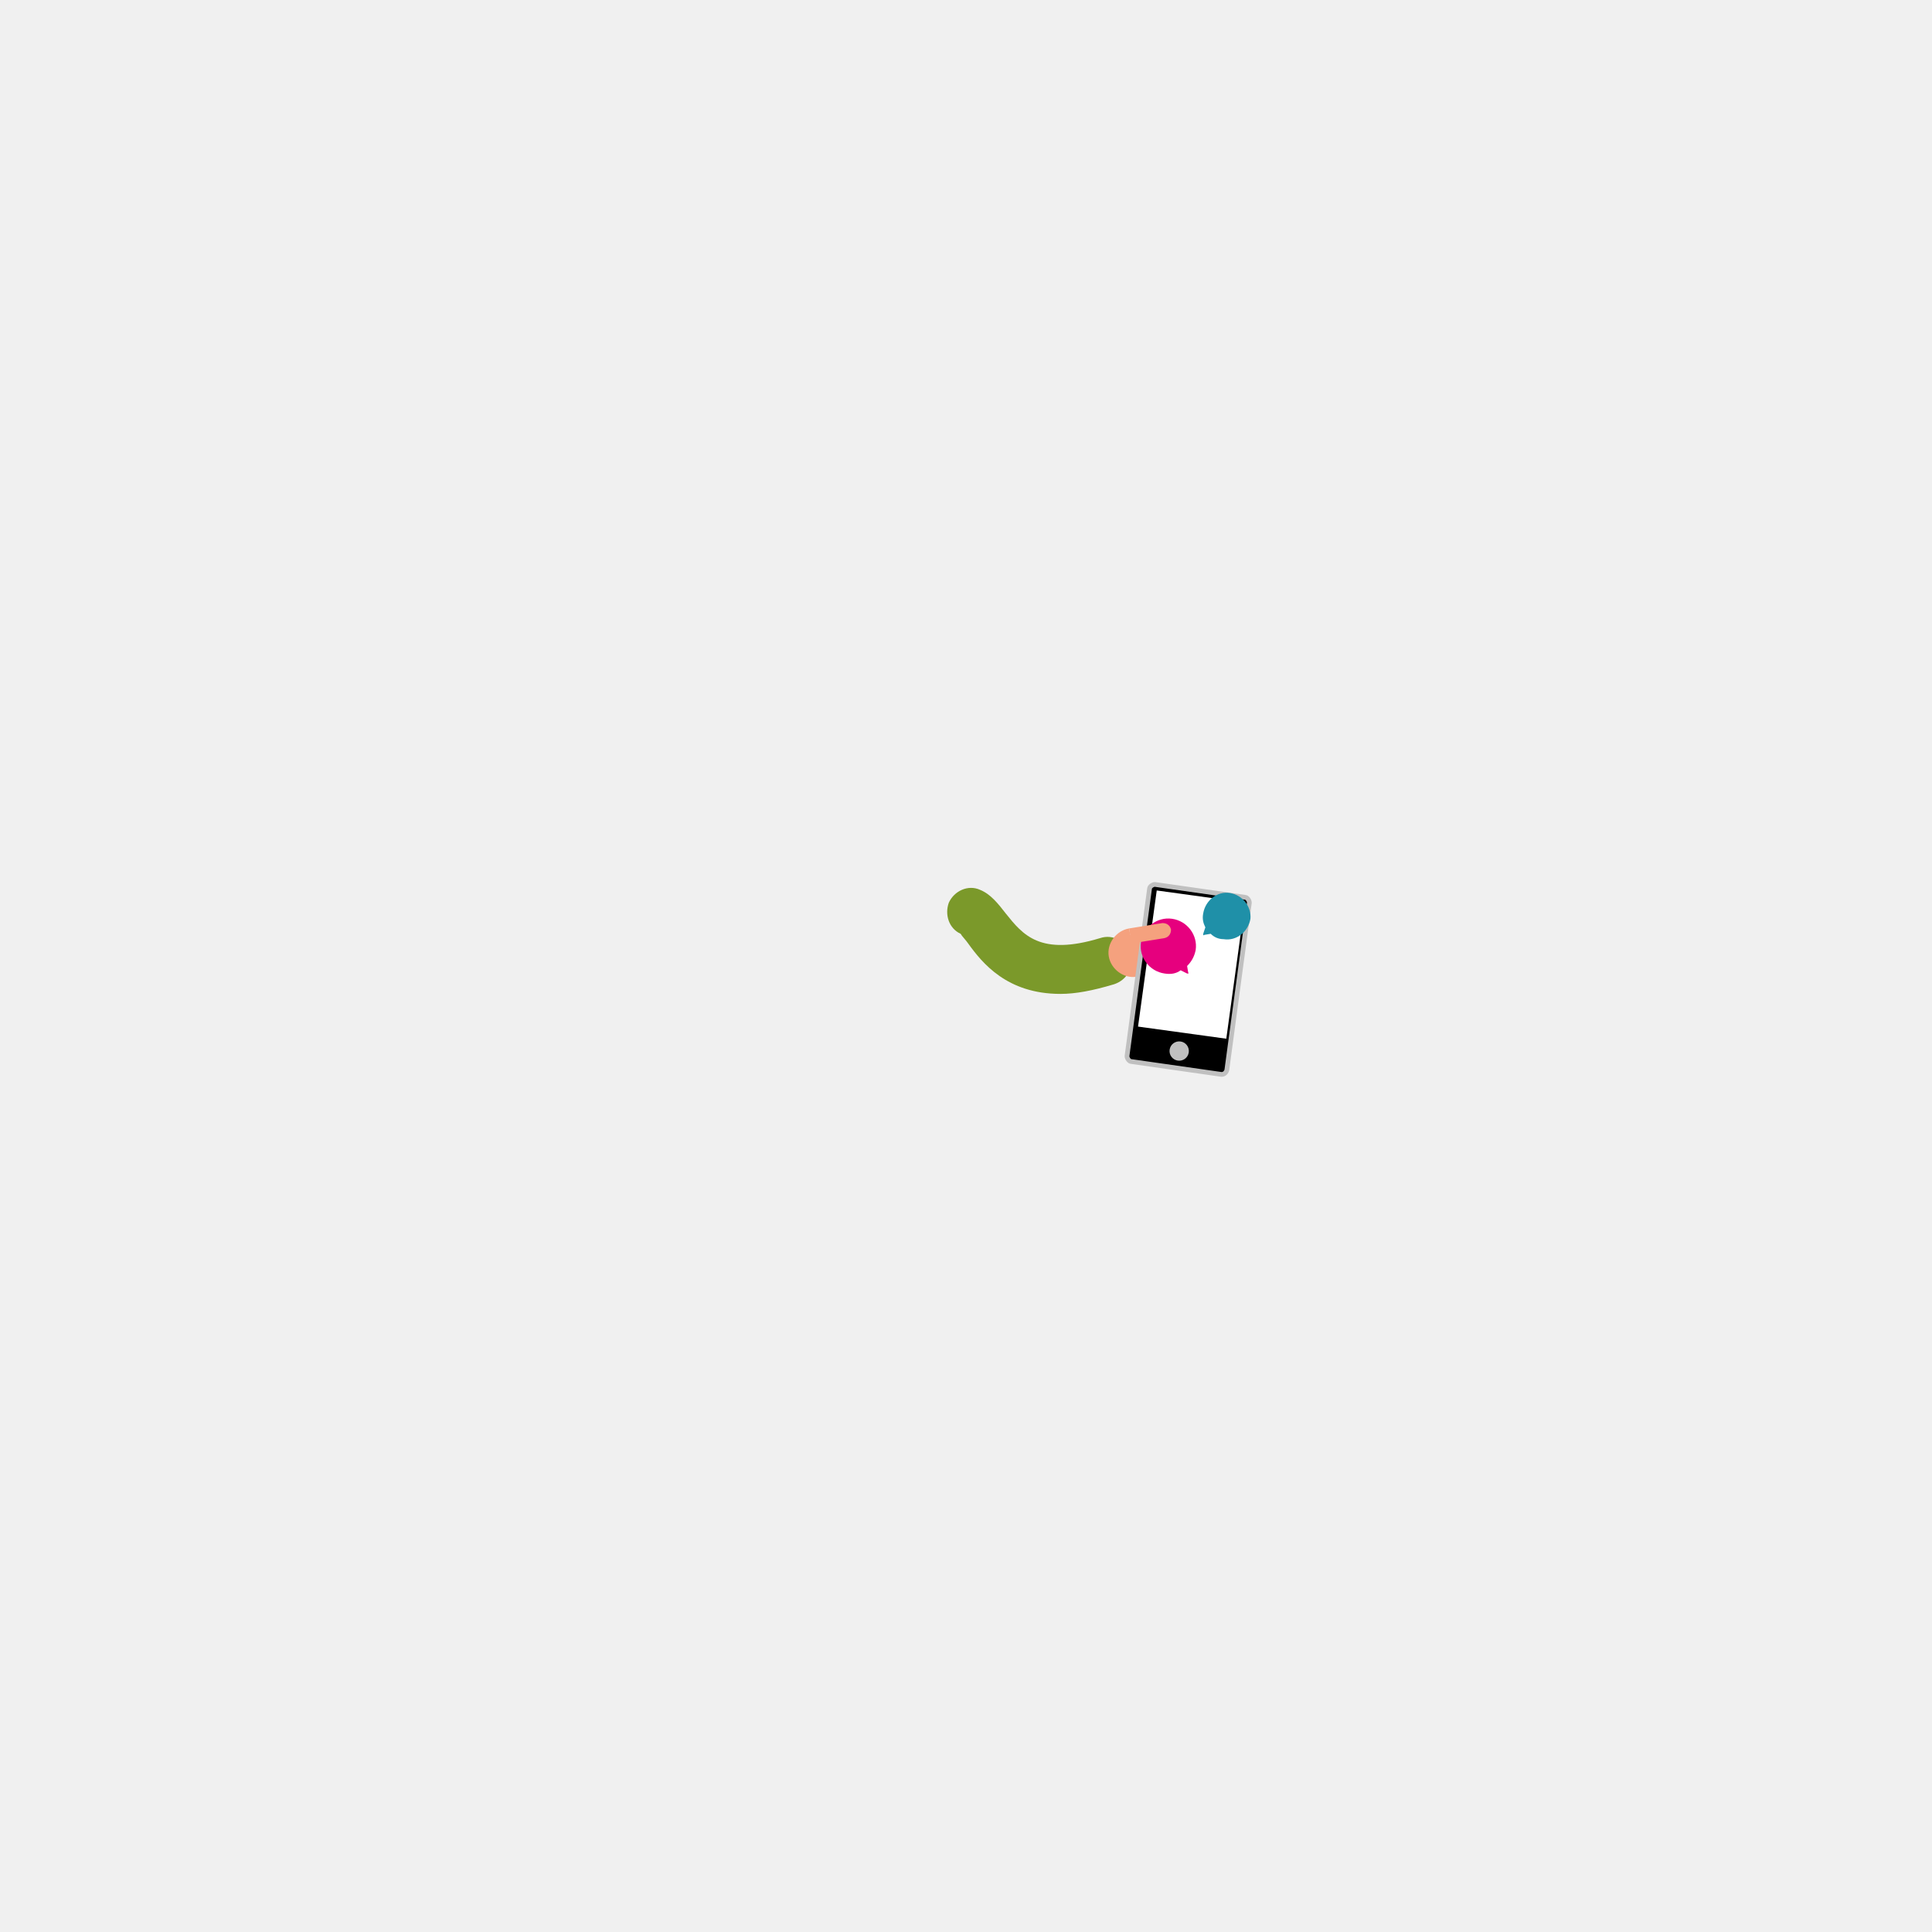
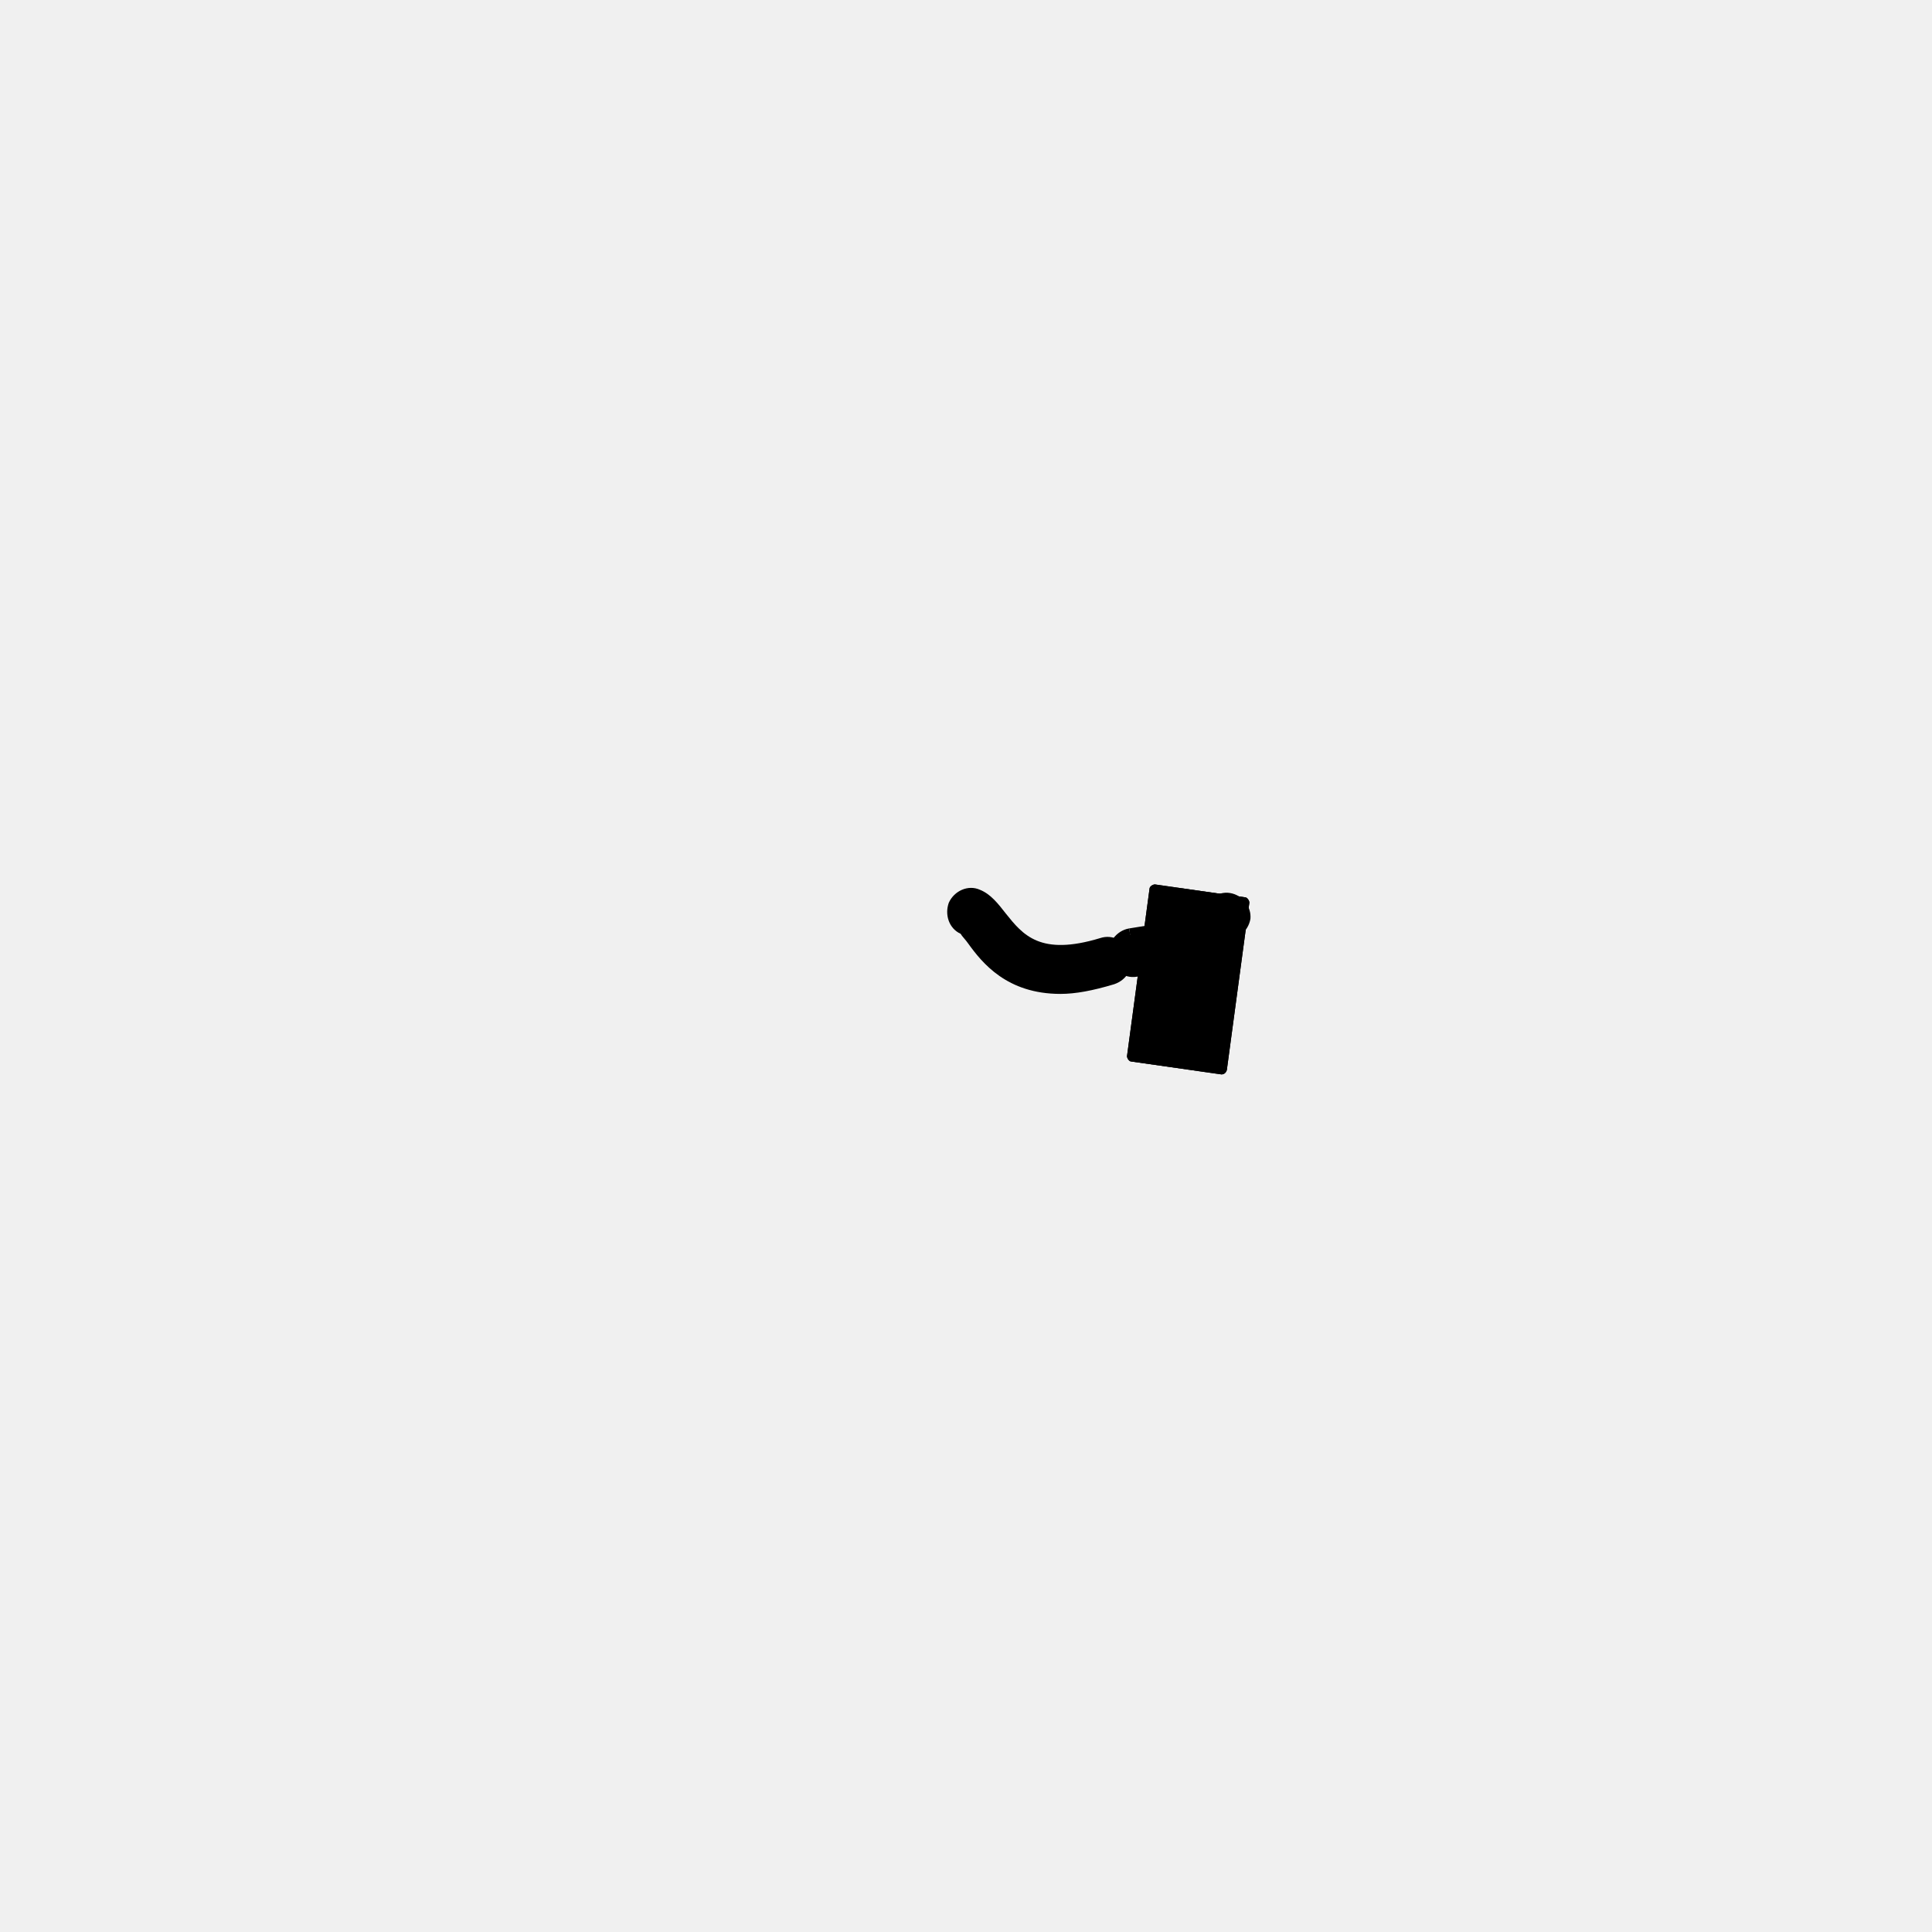
<svg xmlns="http://www.w3.org/2000/svg" version="1.1" id="Layer_1" x="0px" y="0px" viewBox="0 0 180 180" style="enable-background:new 0 0 180 180;" xml:space="preserve">
-   <style type="text/css">
- 	.st0{fill:#7B992A;}
- 	.st1{fill:#F5A17E;}
- 	.st2{fill:none;stroke:#C0C0C0;stroke-width:0.441;stroke-miterlimit:10;}
- 	.st3{fill:#C0C0C0;}
- 	.st4{fill:#FFFFFF;}
- 	.st5{fill:#E6007E;}
- 	.st6{fill:#1F90A8;}
- </style>
  <g>
-     <path class="st0" d="M98.8,92.6c-5,0-7.3-2.9-8.6-4.7c-0.2-0.3-0.6-0.7-0.7-0.9c-1.1-0.5-1.5-1.8-1.1-2.9c0.5-1.1,1.8-1.7,2.9-1.2   c1,0.4,1.7,1.3,2.4,2.2c1.6,2,3.2,4,8.8,2.3c1.2-0.4,2.4,0.3,2.8,1.5s-0.3,2.4-1.5,2.8C101.8,92.3,100.2,92.6,98.8,92.6z    M89.5,87.1L89.5,87.1L89.5,87.1z" />
+     <path class="clothing-top" d="M98.8,92.6c-5,0-7.3-2.9-8.6-4.7c-0.2-0.3-0.6-0.7-0.7-0.9c-1.1-0.5-1.5-1.8-1.1-2.9c0.5-1.1,1.8-1.7,2.9-1.2   c1,0.4,1.7,1.3,2.4,2.2c1.6,2,3.2,4,8.8,2.3c1.2-0.4,2.4,0.3,2.8,1.5s-0.3,2.4-1.5,2.8C101.8,92.3,100.2,92.6,98.8,92.6z    M89.5,87.1L89.5,87.1L89.5,87.1z" />
  </g>
  <g>
-     <path class="st1" d="M109.3,86.5l-4,0.6l-0.1-0.6c-1.2,0.2-2.1,1.4-1.9,2.6s1.4,2.1,2.6,1.9l1-0.2c0.4-0.1,0.6-0.4,0.6-0.8   c0-0.1-0.1-0.2-0.1-0.3c0,0-0.2-0.2,0,0l0,0c0.4-0.1,0.6-0.4,0.6-0.8c-0.1-0.4-0.4-0.6-0.8-0.6l2.3-0.4c0.4-0.1,0.6-0.4,0.6-0.8   C110,86.7,109.7,86.5,109.3,86.5z" />
+     <path class="skin" d="M109.3,86.5l-4,0.6l-0.1-0.6c-1.2,0.2-2.1,1.4-1.9,2.6s1.4,2.1,2.6,1.9l1-0.2c0.4-0.1,0.6-0.4,0.6-0.8   c0-0.1-0.1-0.2-0.1-0.3c0,0-0.2-0.2,0,0l0,0c0.4-0.1,0.6-0.4,0.6-0.8c-0.1-0.4-0.4-0.6-0.8-0.6l2.3-0.4c0.4-0.1,0.6-0.4,0.6-0.8   C110,86.7,109.7,86.5,109.3,86.5z" />
  </g>
  <g>
    <path d="M113.8,100.1l-8.4-1.2c-0.2,0-0.4-0.3-0.4-0.5l2.1-15.6c0-0.2,0.3-0.4,0.5-0.4l8.4,1.2c0.2,0,0.4,0.3,0.4,0.5l-2.1,15.6   C114.2,100,114,100.1,113.8,100.1z" />
    <path class="st2" d="M113.8,100.1l-8.4-1.2c-0.2,0-0.4-0.3-0.4-0.5l2.1-15.6c0-0.2,0.3-0.4,0.5-0.4l8.4,1.2c0.2,0,0.4,0.3,0.4,0.5   l-2.1,15.6C114.2,100,114,100.1,113.8,100.1z" />
    <ellipse transform="matrix(0.1362 -0.9907 0.9907 0.1362 -2.0816 193.3682)" class="st3" cx="109.8" cy="97.9" rx="0.9" ry="0.9" />
    <rect x="104.6" y="85.8" transform="matrix(0.1362 -0.9907 0.9907 0.1362 6.7789 187.5853)" class="st4" width="12.8" height="8.3" />
  </g>
  <path class="st5" d="M111.4,88.5c0.2-1.4-0.8-2.7-2.2-2.9s-2.7,0.8-2.9,2.2c-0.2,1.4,0.8,2.7,2.2,2.9c0.6,0.1,1.1,0,1.5-0.3l0.6,0.3  c0.1,0,0.2,0,0.1-0.1l-0.1-0.6C111.1,89.5,111.3,89,111.4,88.5z" />
  <path class="st6" d="M114.6,83.2c-1.2-0.2-2.3,0.7-2.5,1.9c-0.1,0.5,0,0.9,0.2,1.3l-0.2,0.6c0,0.1,0,0.2,0.1,0.1l0.6-0.1  c0.3,0.3,0.7,0.5,1.2,0.5c1.2,0.2,2.3-0.7,2.5-1.9C116.6,84.5,115.8,83.4,114.6,83.2z" />
-   <path class="st1" d="M108.5,87.4c0.4-0.1,0.6-0.4,0.6-0.8c-0.1-0.4-0.4-0.6-0.8-0.6l-3.1,0.5l0.2,1.4L108.5,87.4z" />
+   <path class="skin" d="M108.5,87.4c0.4-0.1,0.6-0.4,0.6-0.8c-0.1-0.4-0.4-0.6-0.8-0.6l-3.1,0.5l0.2,1.4L108.5,87.4z" />
</svg>
